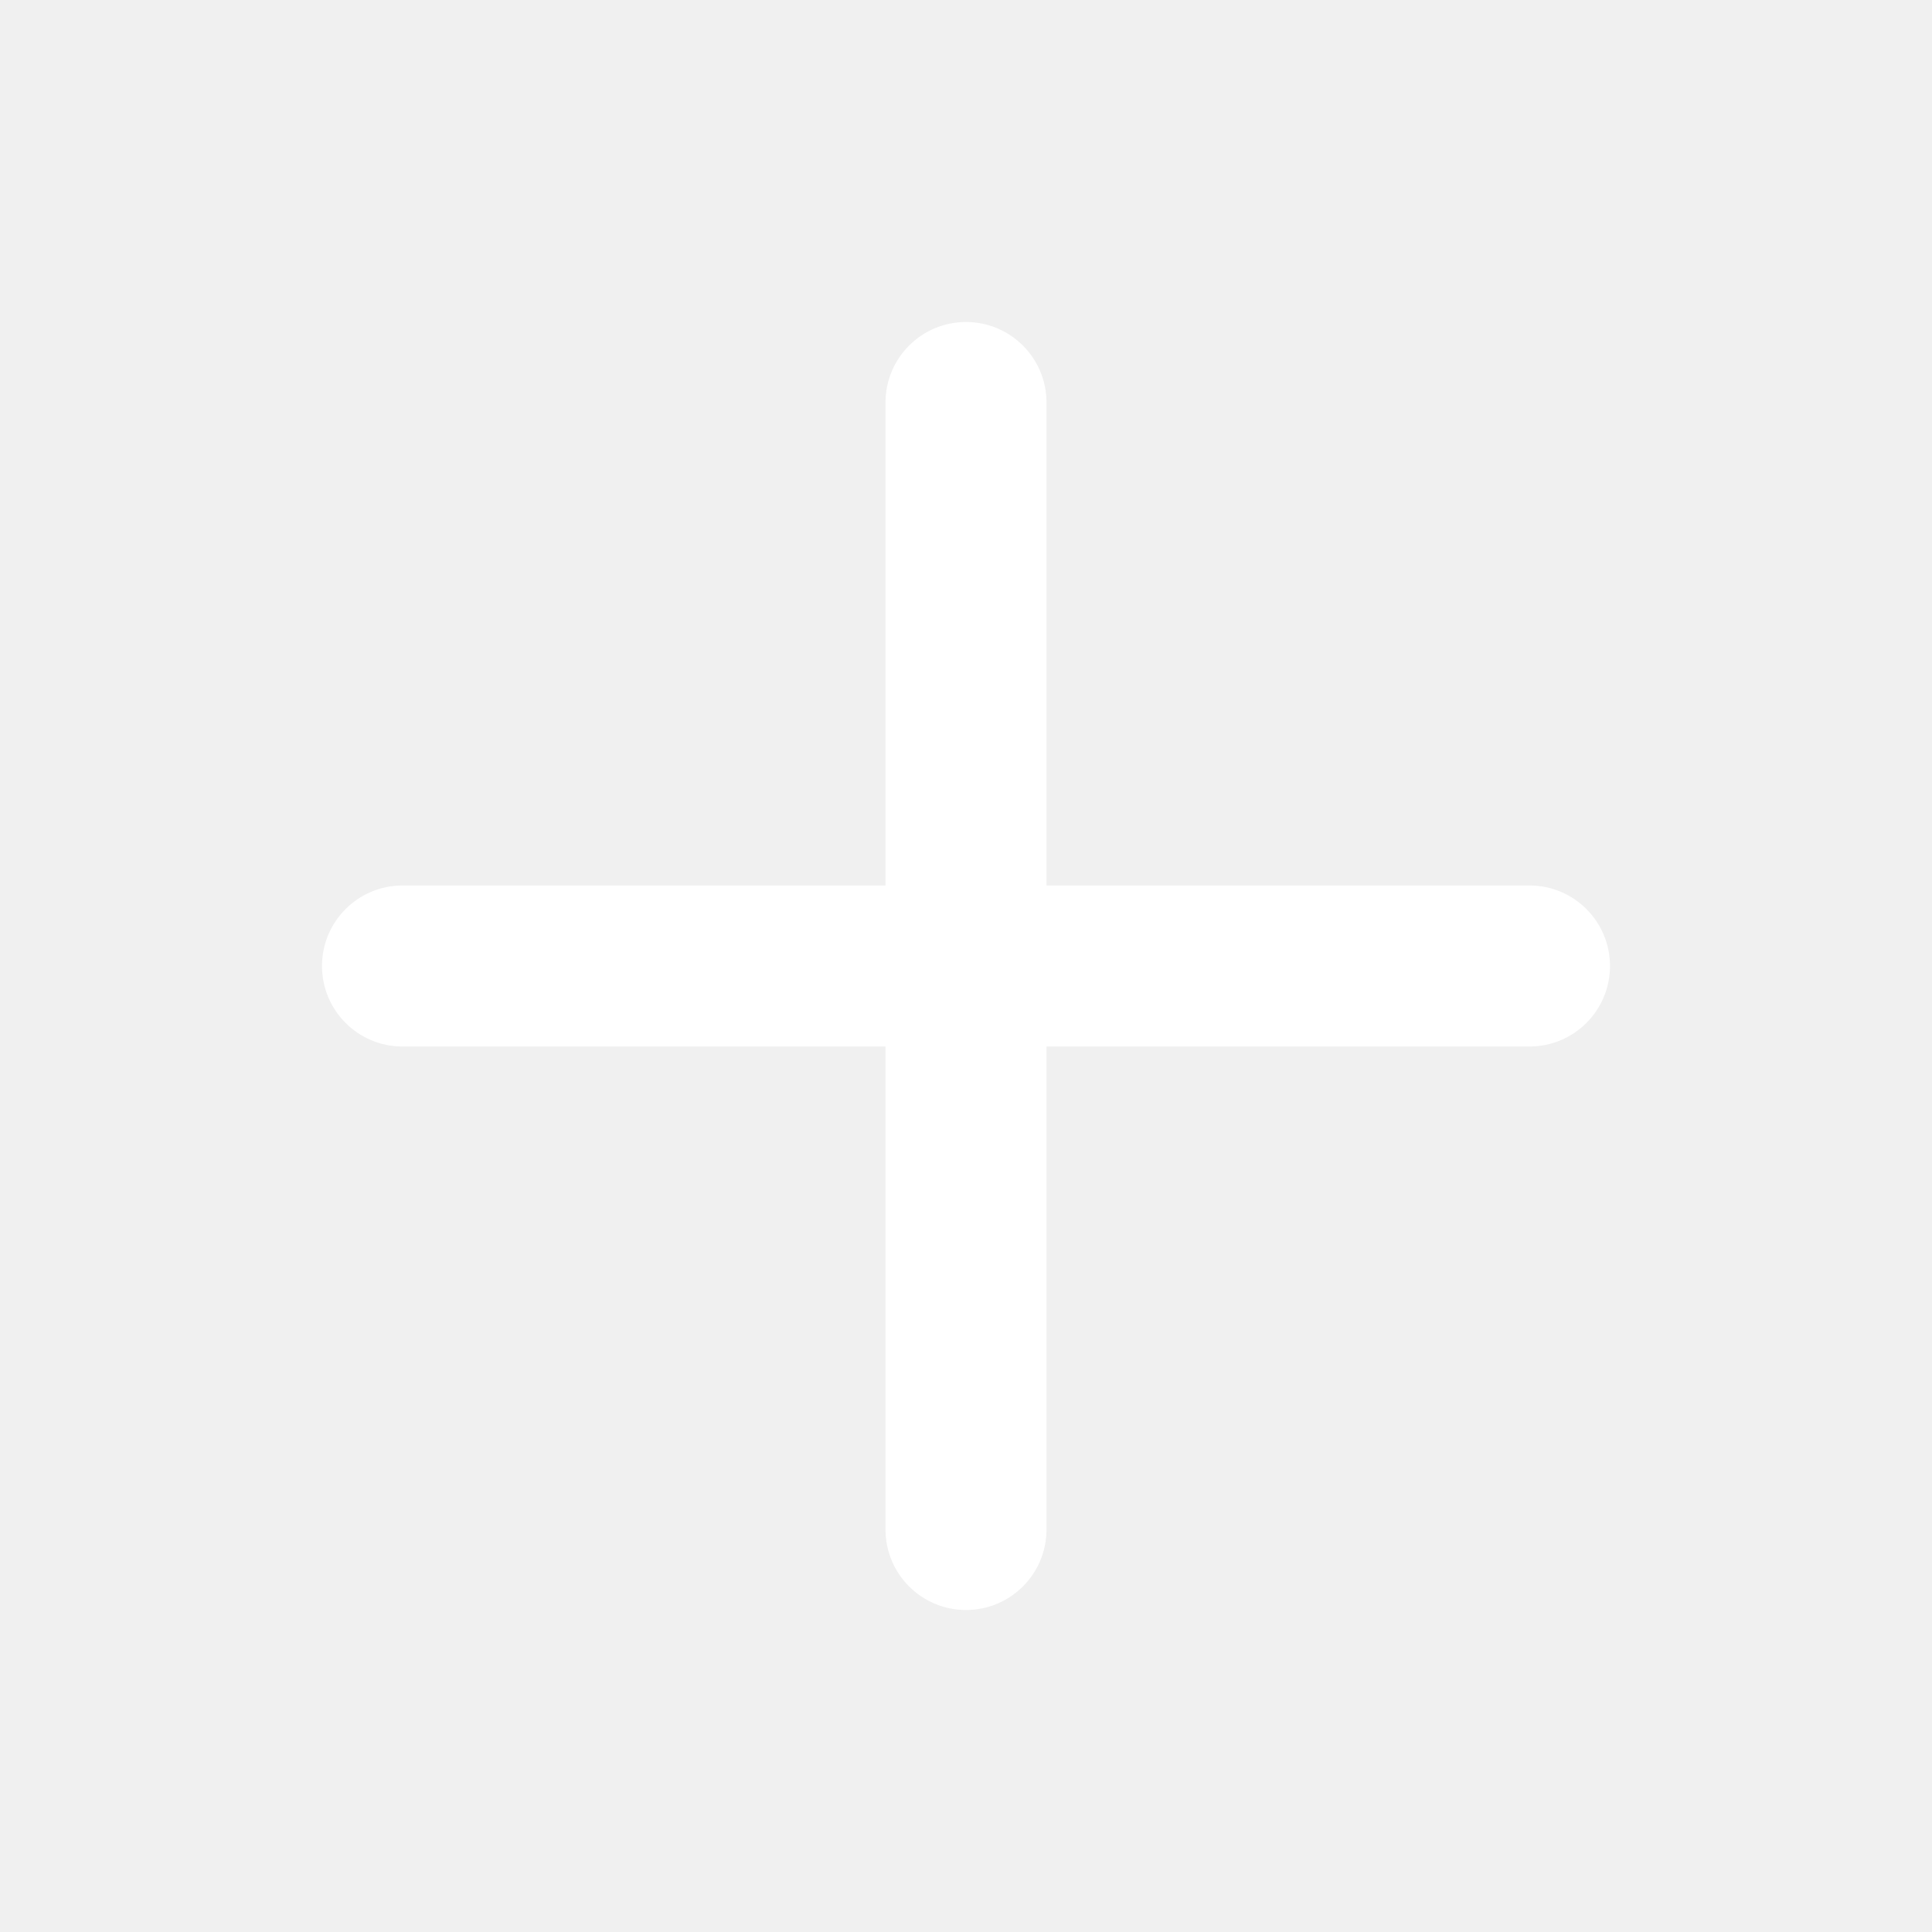
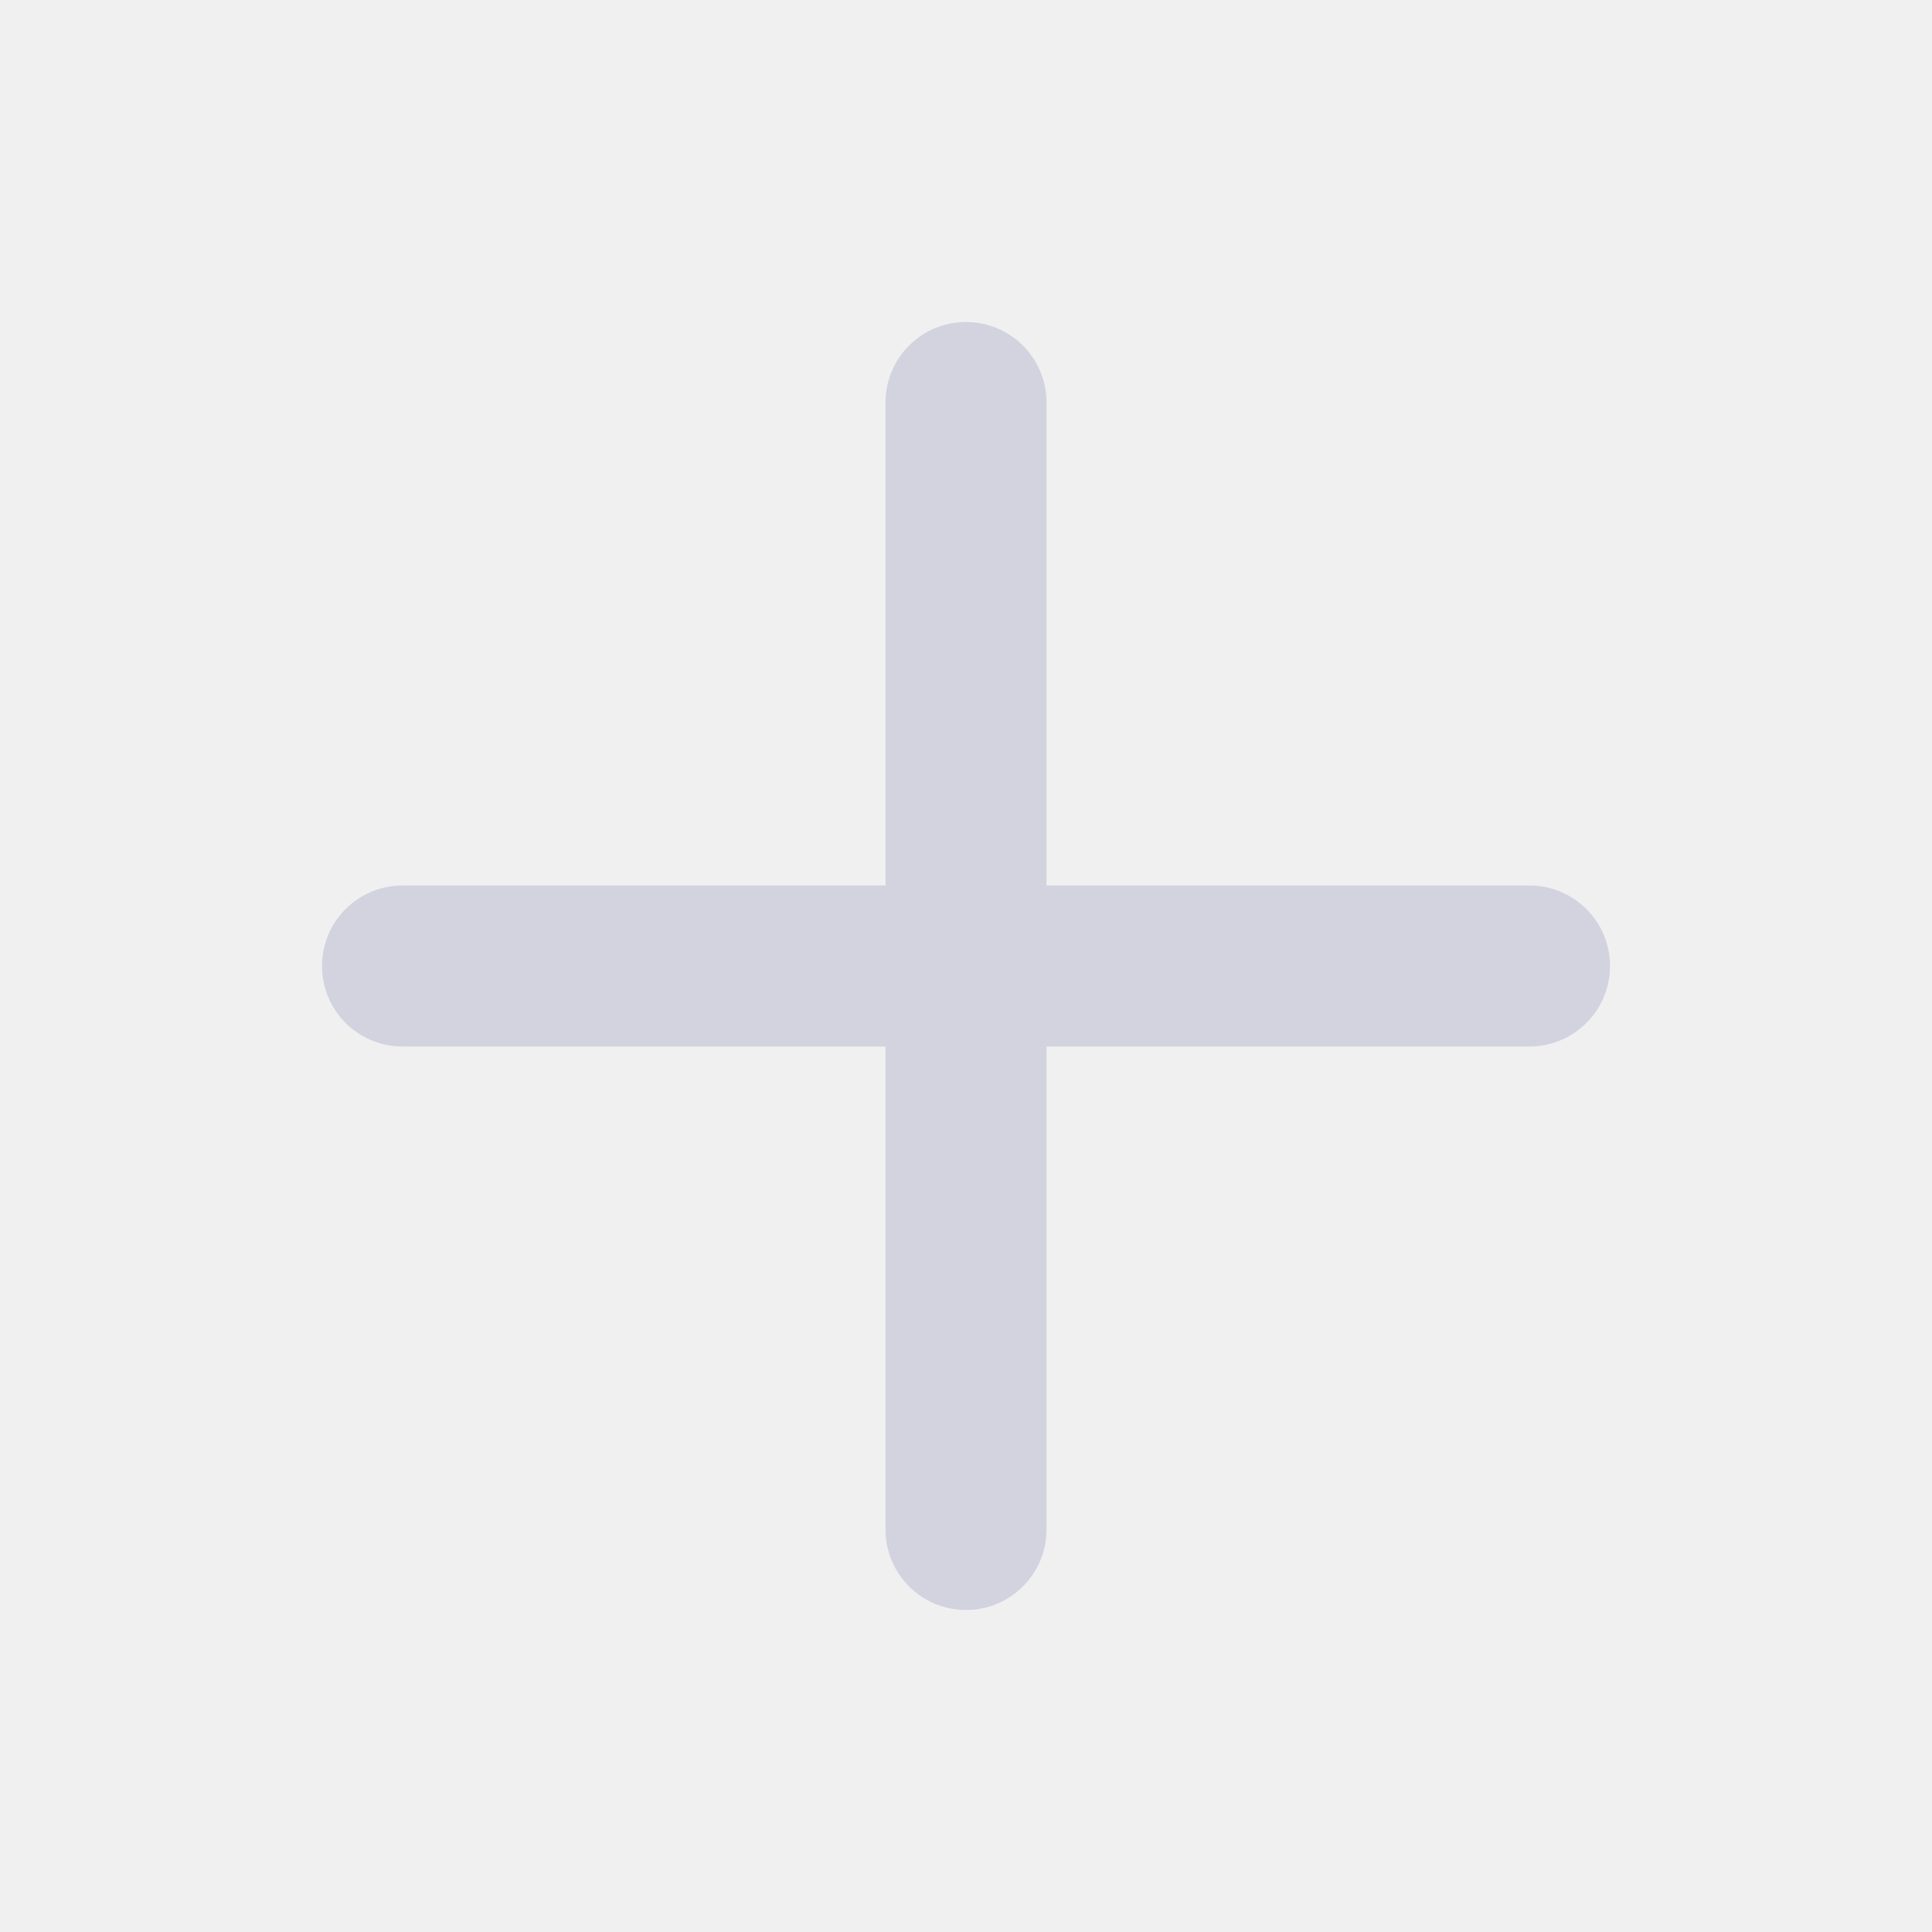
<svg xmlns="http://www.w3.org/2000/svg" width="24" height="24" viewBox="0 0 24 24" fill="none">
-   <g id="htmlTag=img, asset=Plus, assetKey=Content, action=Default, style=Basic100">
-     <path id="Content" fill-rule="evenodd" clip-rule="evenodd" d="M19 11H13V5C13 4.447 12.552 4 12 4C11.448 4 11 4.447 11 5V11H5C4.448 11 4 11.447 4 12C4 12.553 4.448 13 5 13H11V19C11 19.553 11.448 20 12 20C12.552 20 13 19.553 13 19V13H19C19.552 13 20 12.553 20 12C20 11.447 19.552 11 19 11Z" fill="white" />
+   <g id="htmlTag=img, asset=Plus, assetKey=Content, action=Default, style=Basic400">
+     <path id="Content" fill-rule="evenodd" clip-rule="evenodd" d="M19 11H13V5C13 4.447 12.552 4 12 4C11.448 4 11 4.447 11 5V11H5C4.448 11 4 11.447 4 12C4 12.553 4.448 13 5 13H11V19C11 19.553 11.448 20 12 20C12.552 20 13 19.553 13 19V13H19C19.552 13 20 12.553 20 12C20 11.447 19.552 11 19 11Z" fill="#D2D3DF" />
  </g>
</svg>
